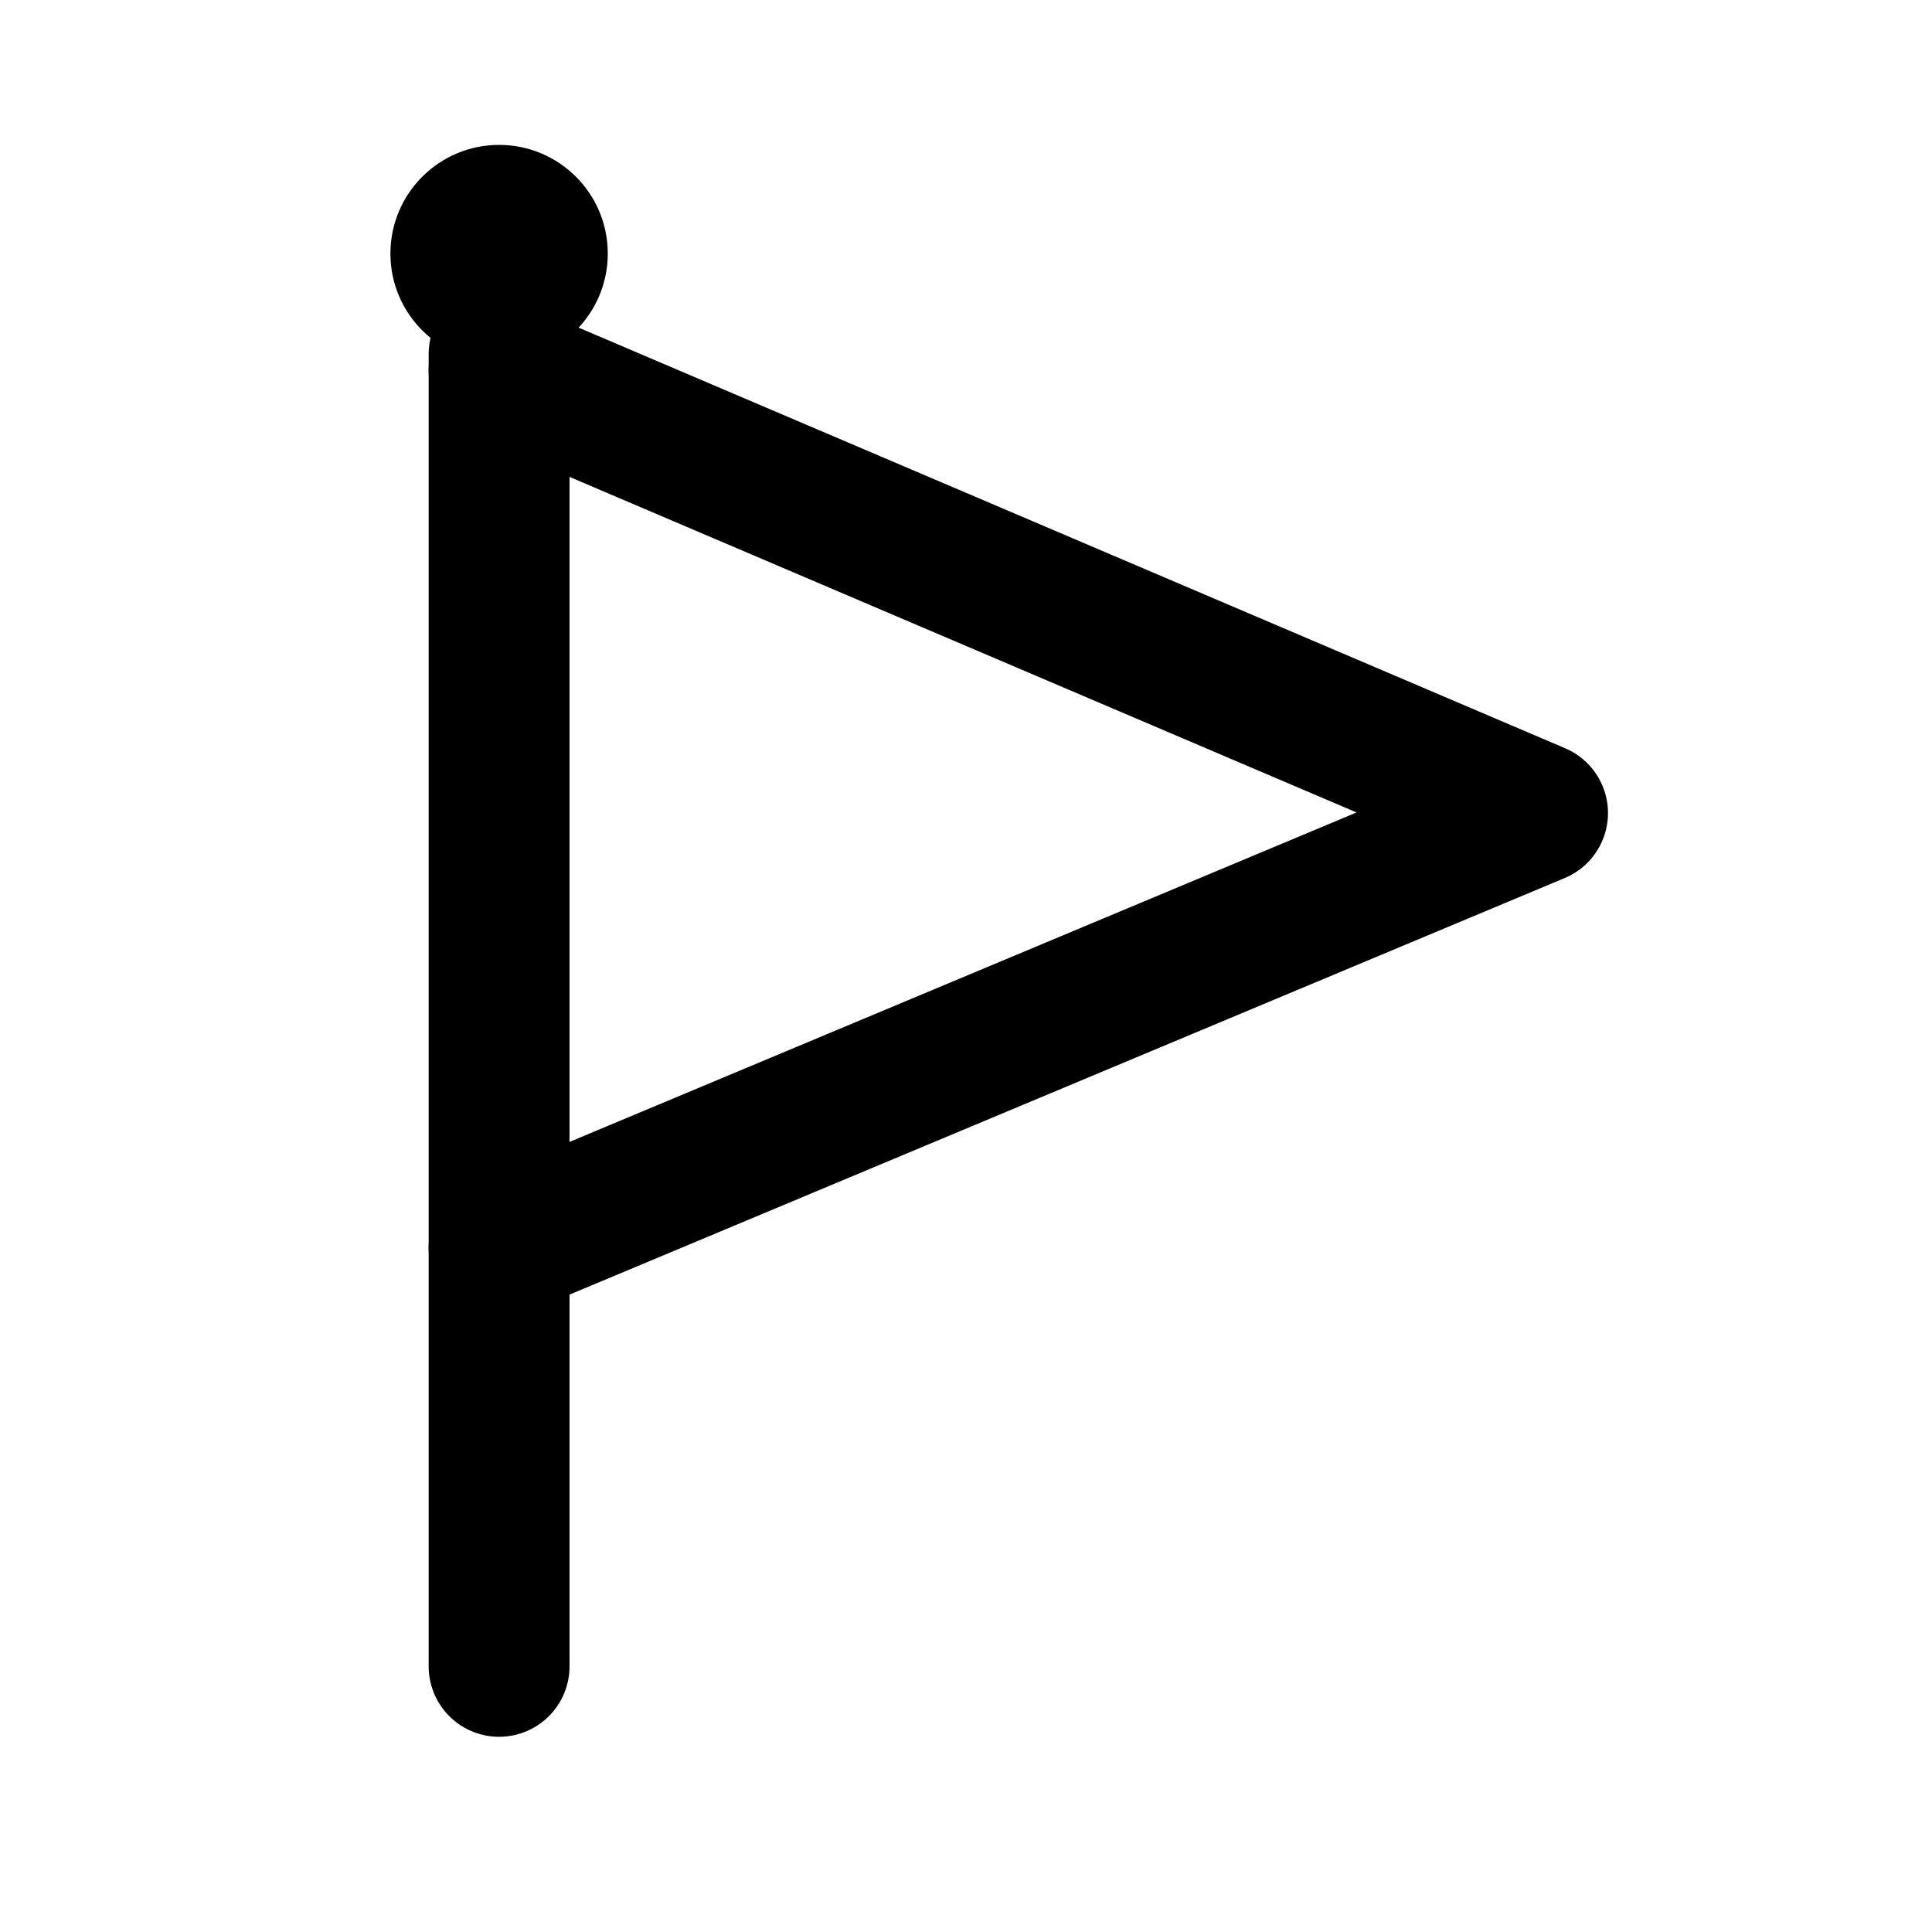
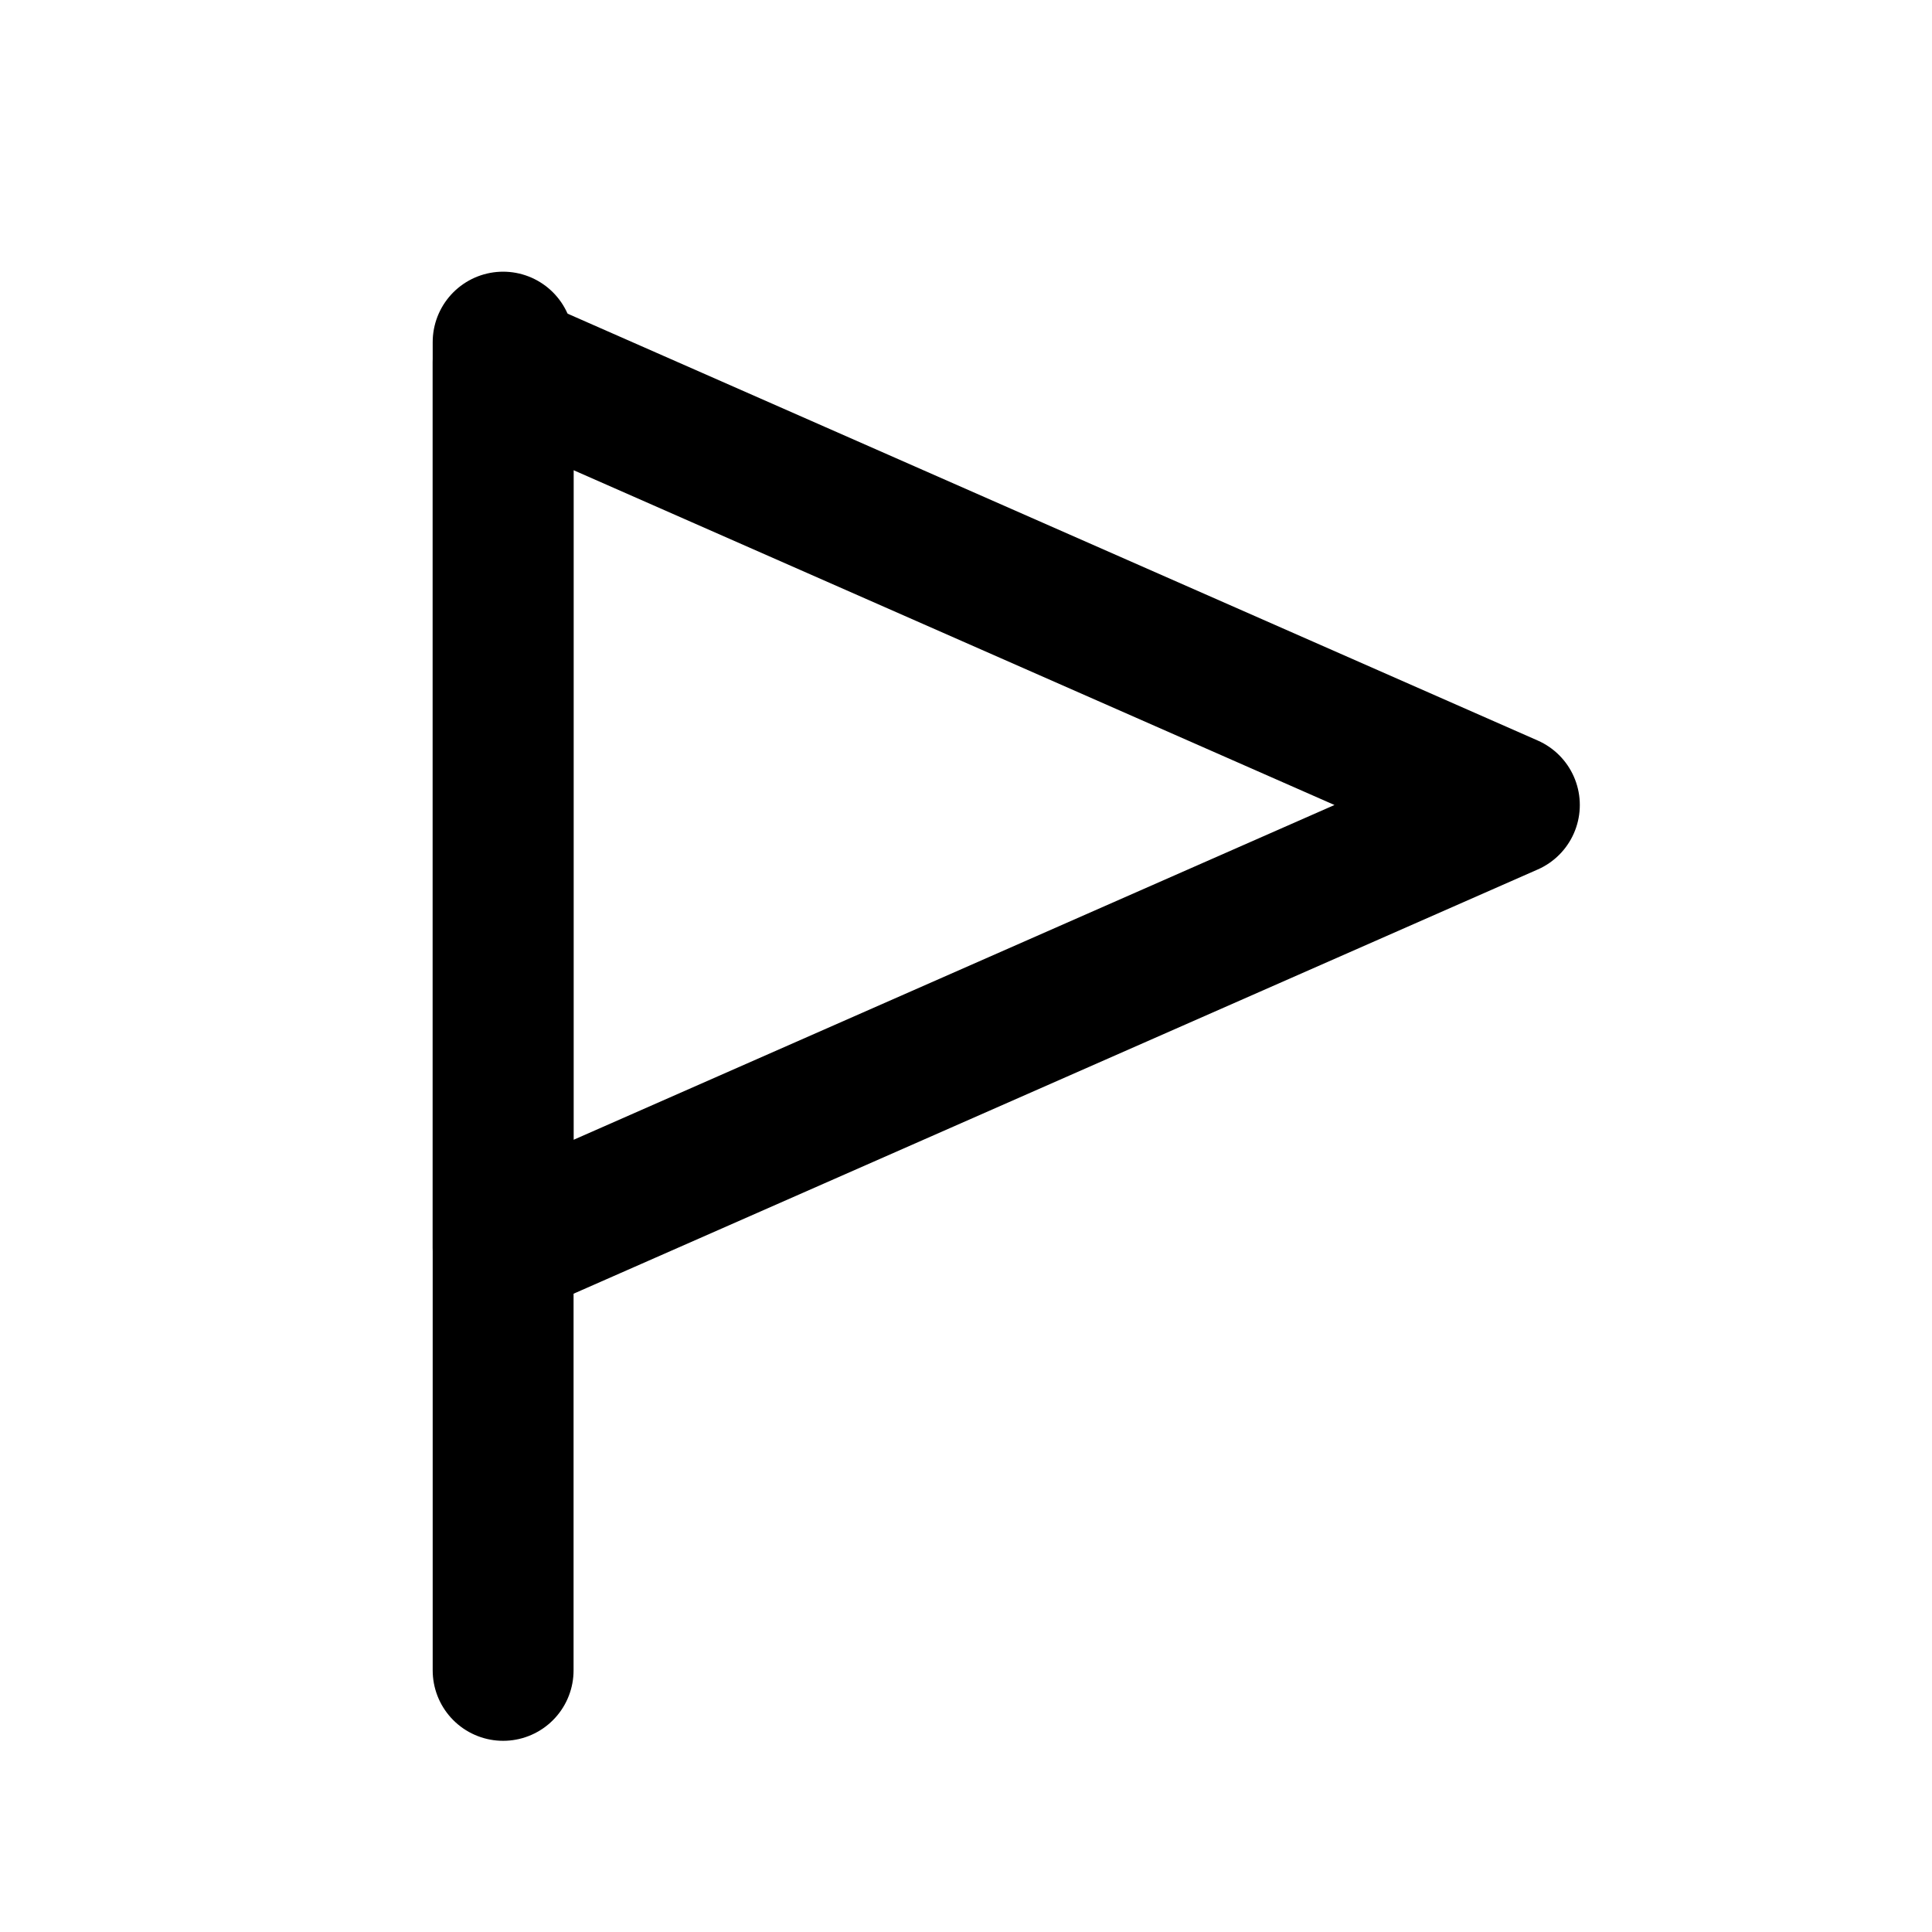
<svg xmlns="http://www.w3.org/2000/svg" viewBox="0 0 24 24" fill="none" stroke="currentColor" stroke-width="1.75" stroke-linecap="round" stroke-linejoin="round" aria-hidden="true">
-   <path d="M6.2 4.4v16.3" />
-   <path d="M6.2 4.6h0L19.1 10.1 6.2 15.5" />
-   <circle cx="6.2" cy="3.15" r="1.35" fill="currentColor" stroke="none" />
+   <path d="M6.25 4.25v16.5" />
+   <path d="M6.25 4.5 18.75 10 6.25 15.5z" />
</svg>
